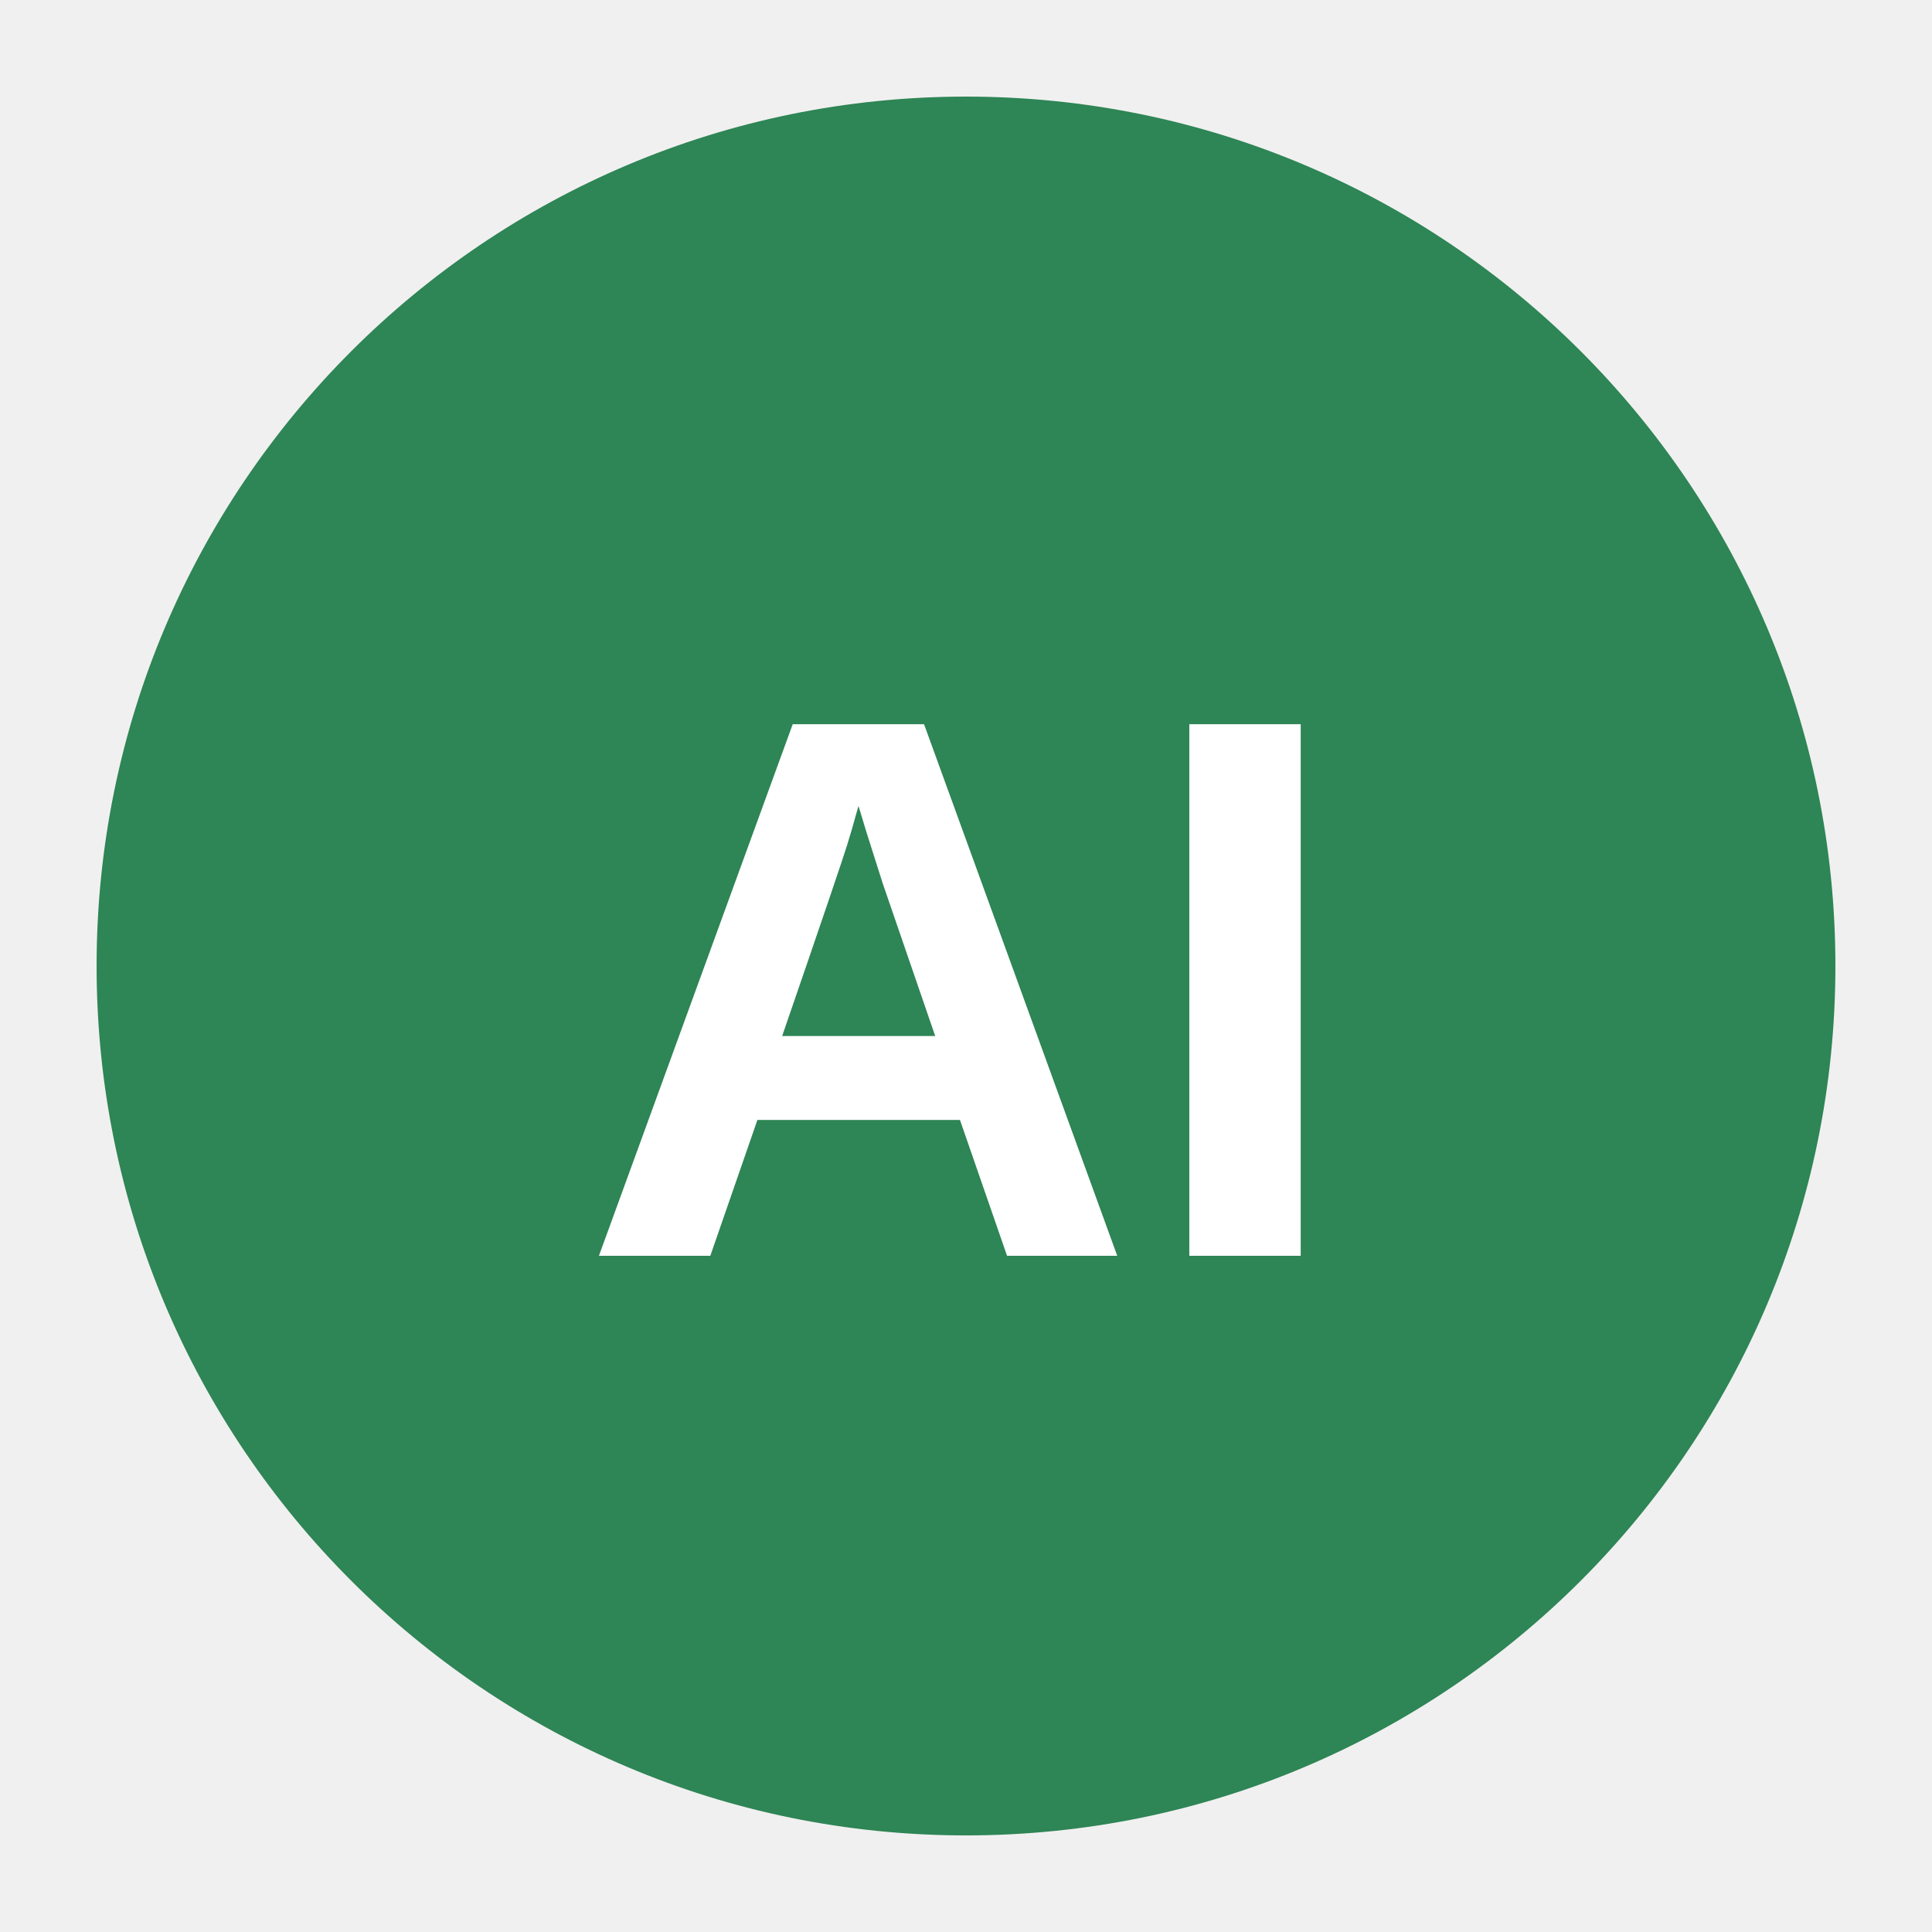
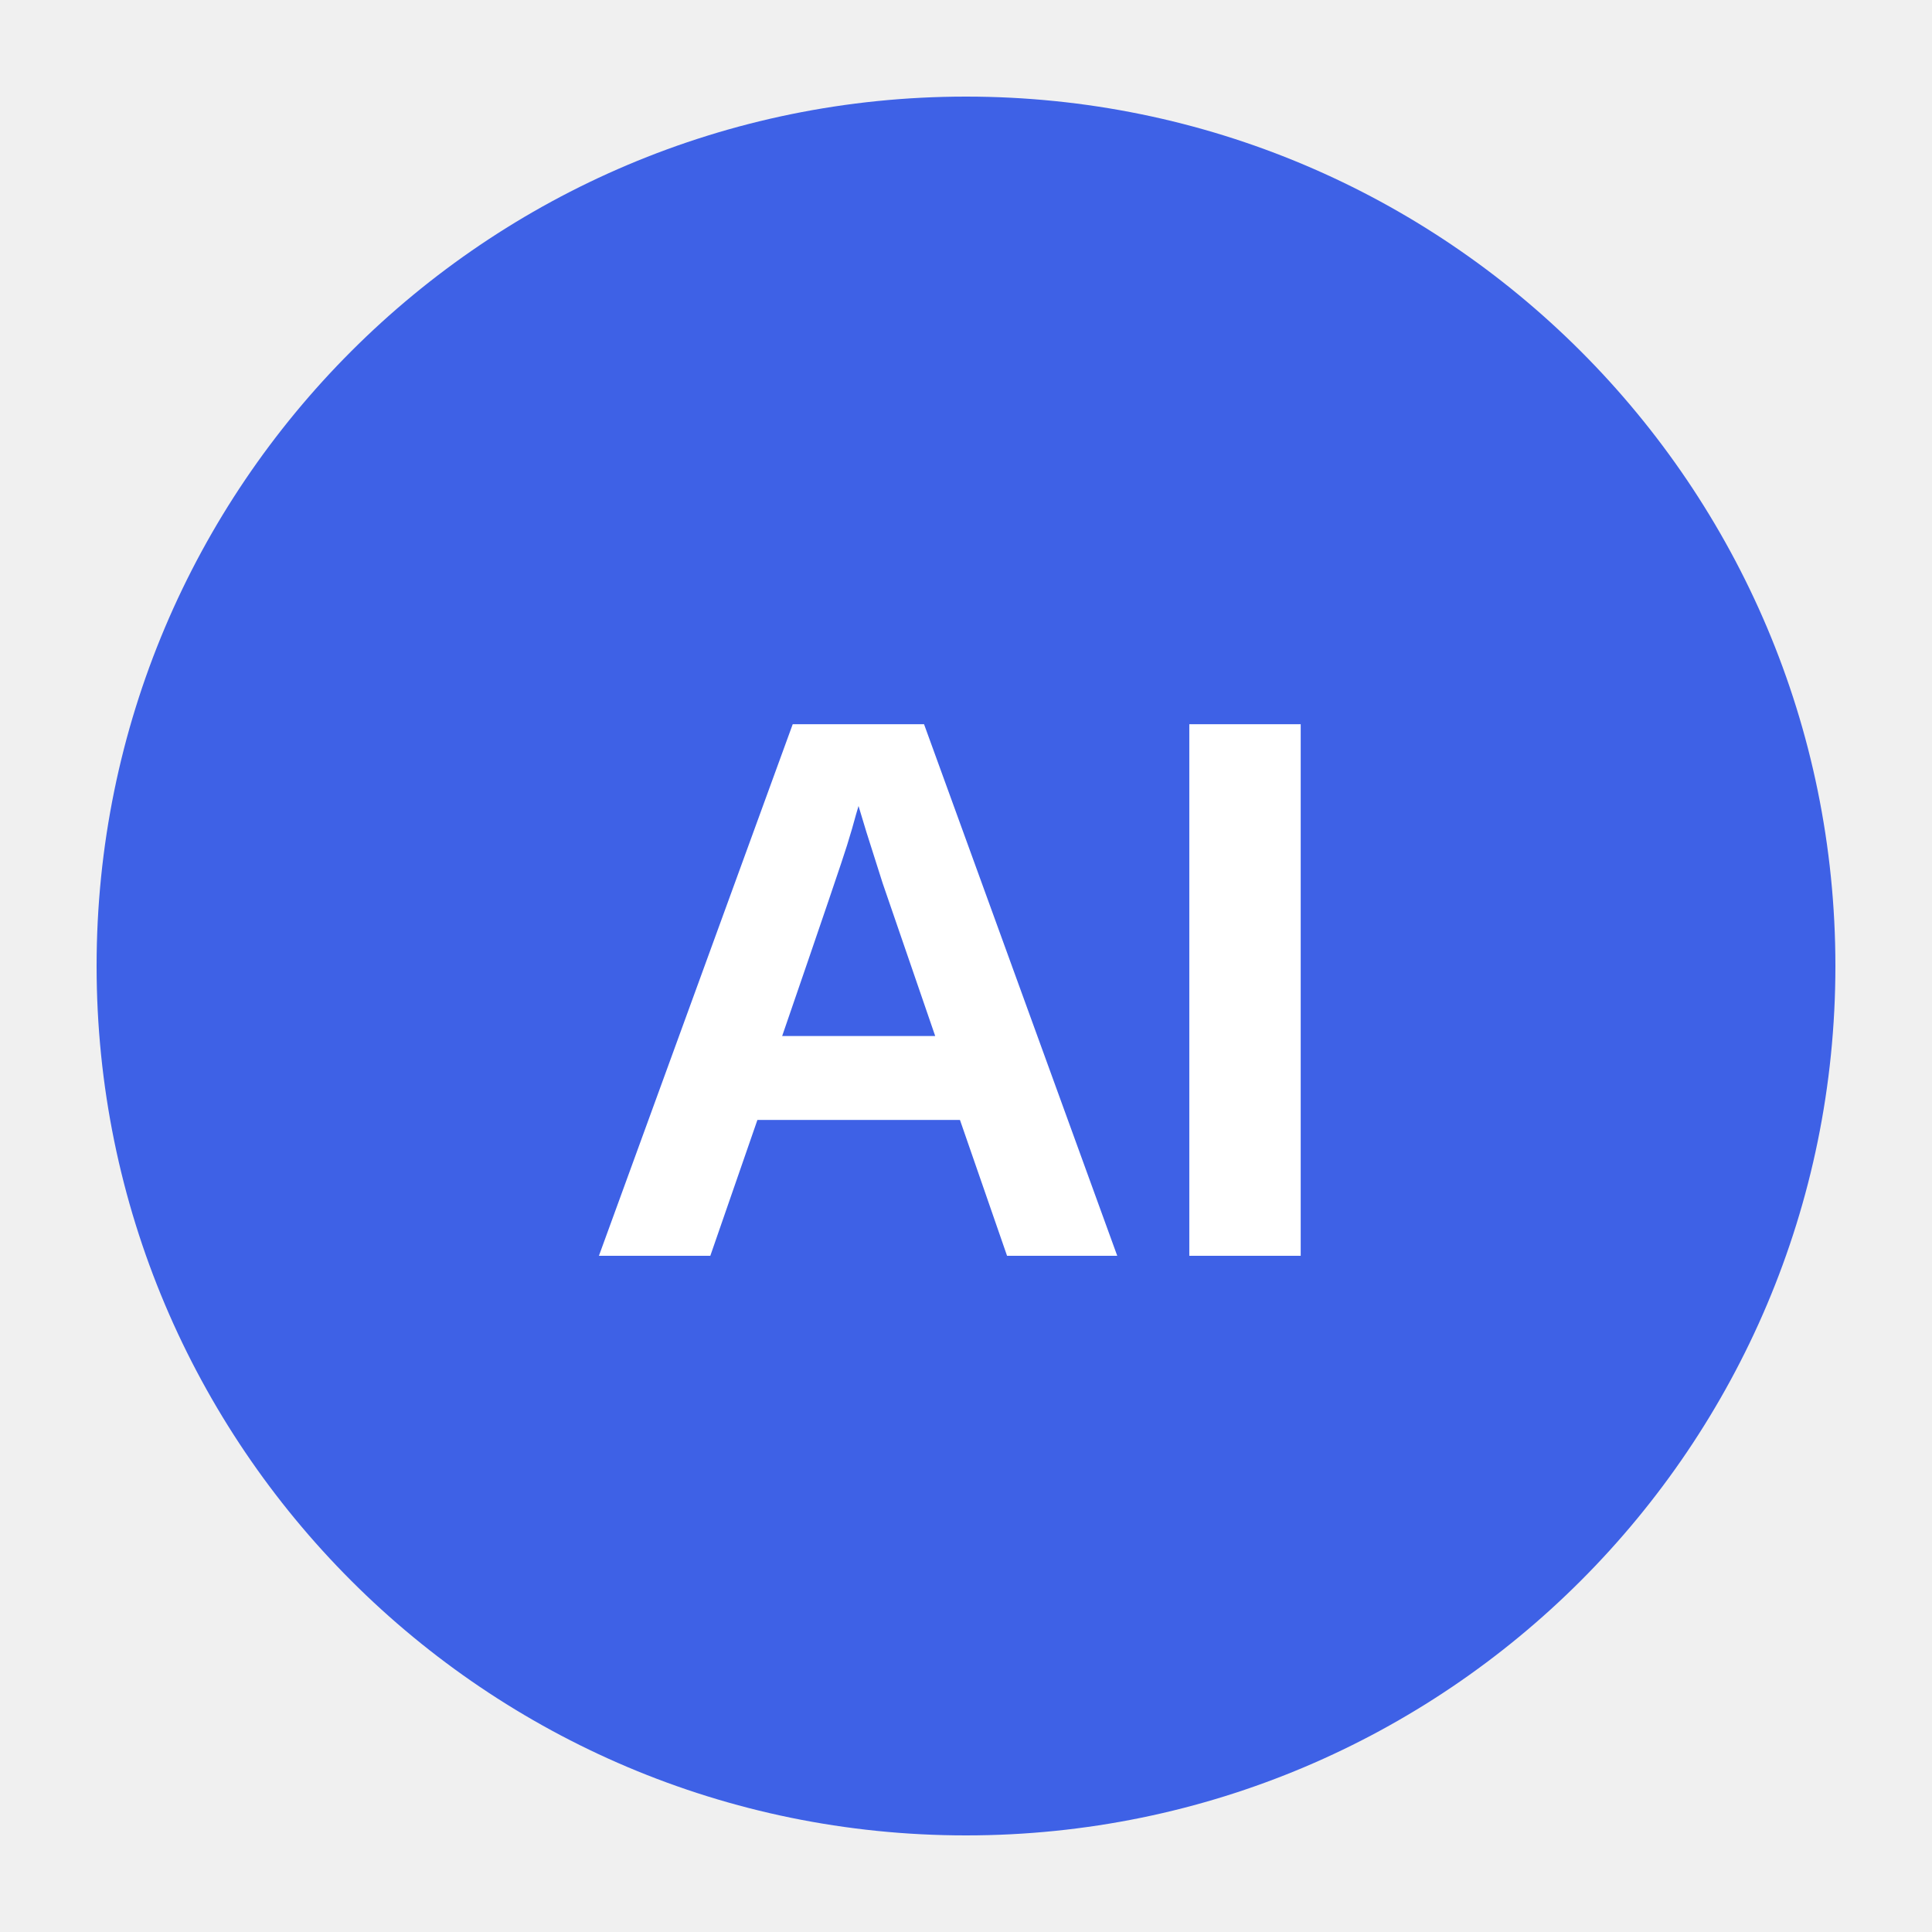
<svg xmlns="http://www.w3.org/2000/svg" viewBox="0 0 100 100">
-   <circle cx="50" cy="50" r="45" fill="#2e8555" />
+   <circle cx="50" cy="50" r="45" fill="#3e61e6" />
  <text x="50" y="65" font-size="40" text-anchor="middle" fill="white" font-family="Arial, sans-serif" font-weight="bold">AI</text>
</svg>
